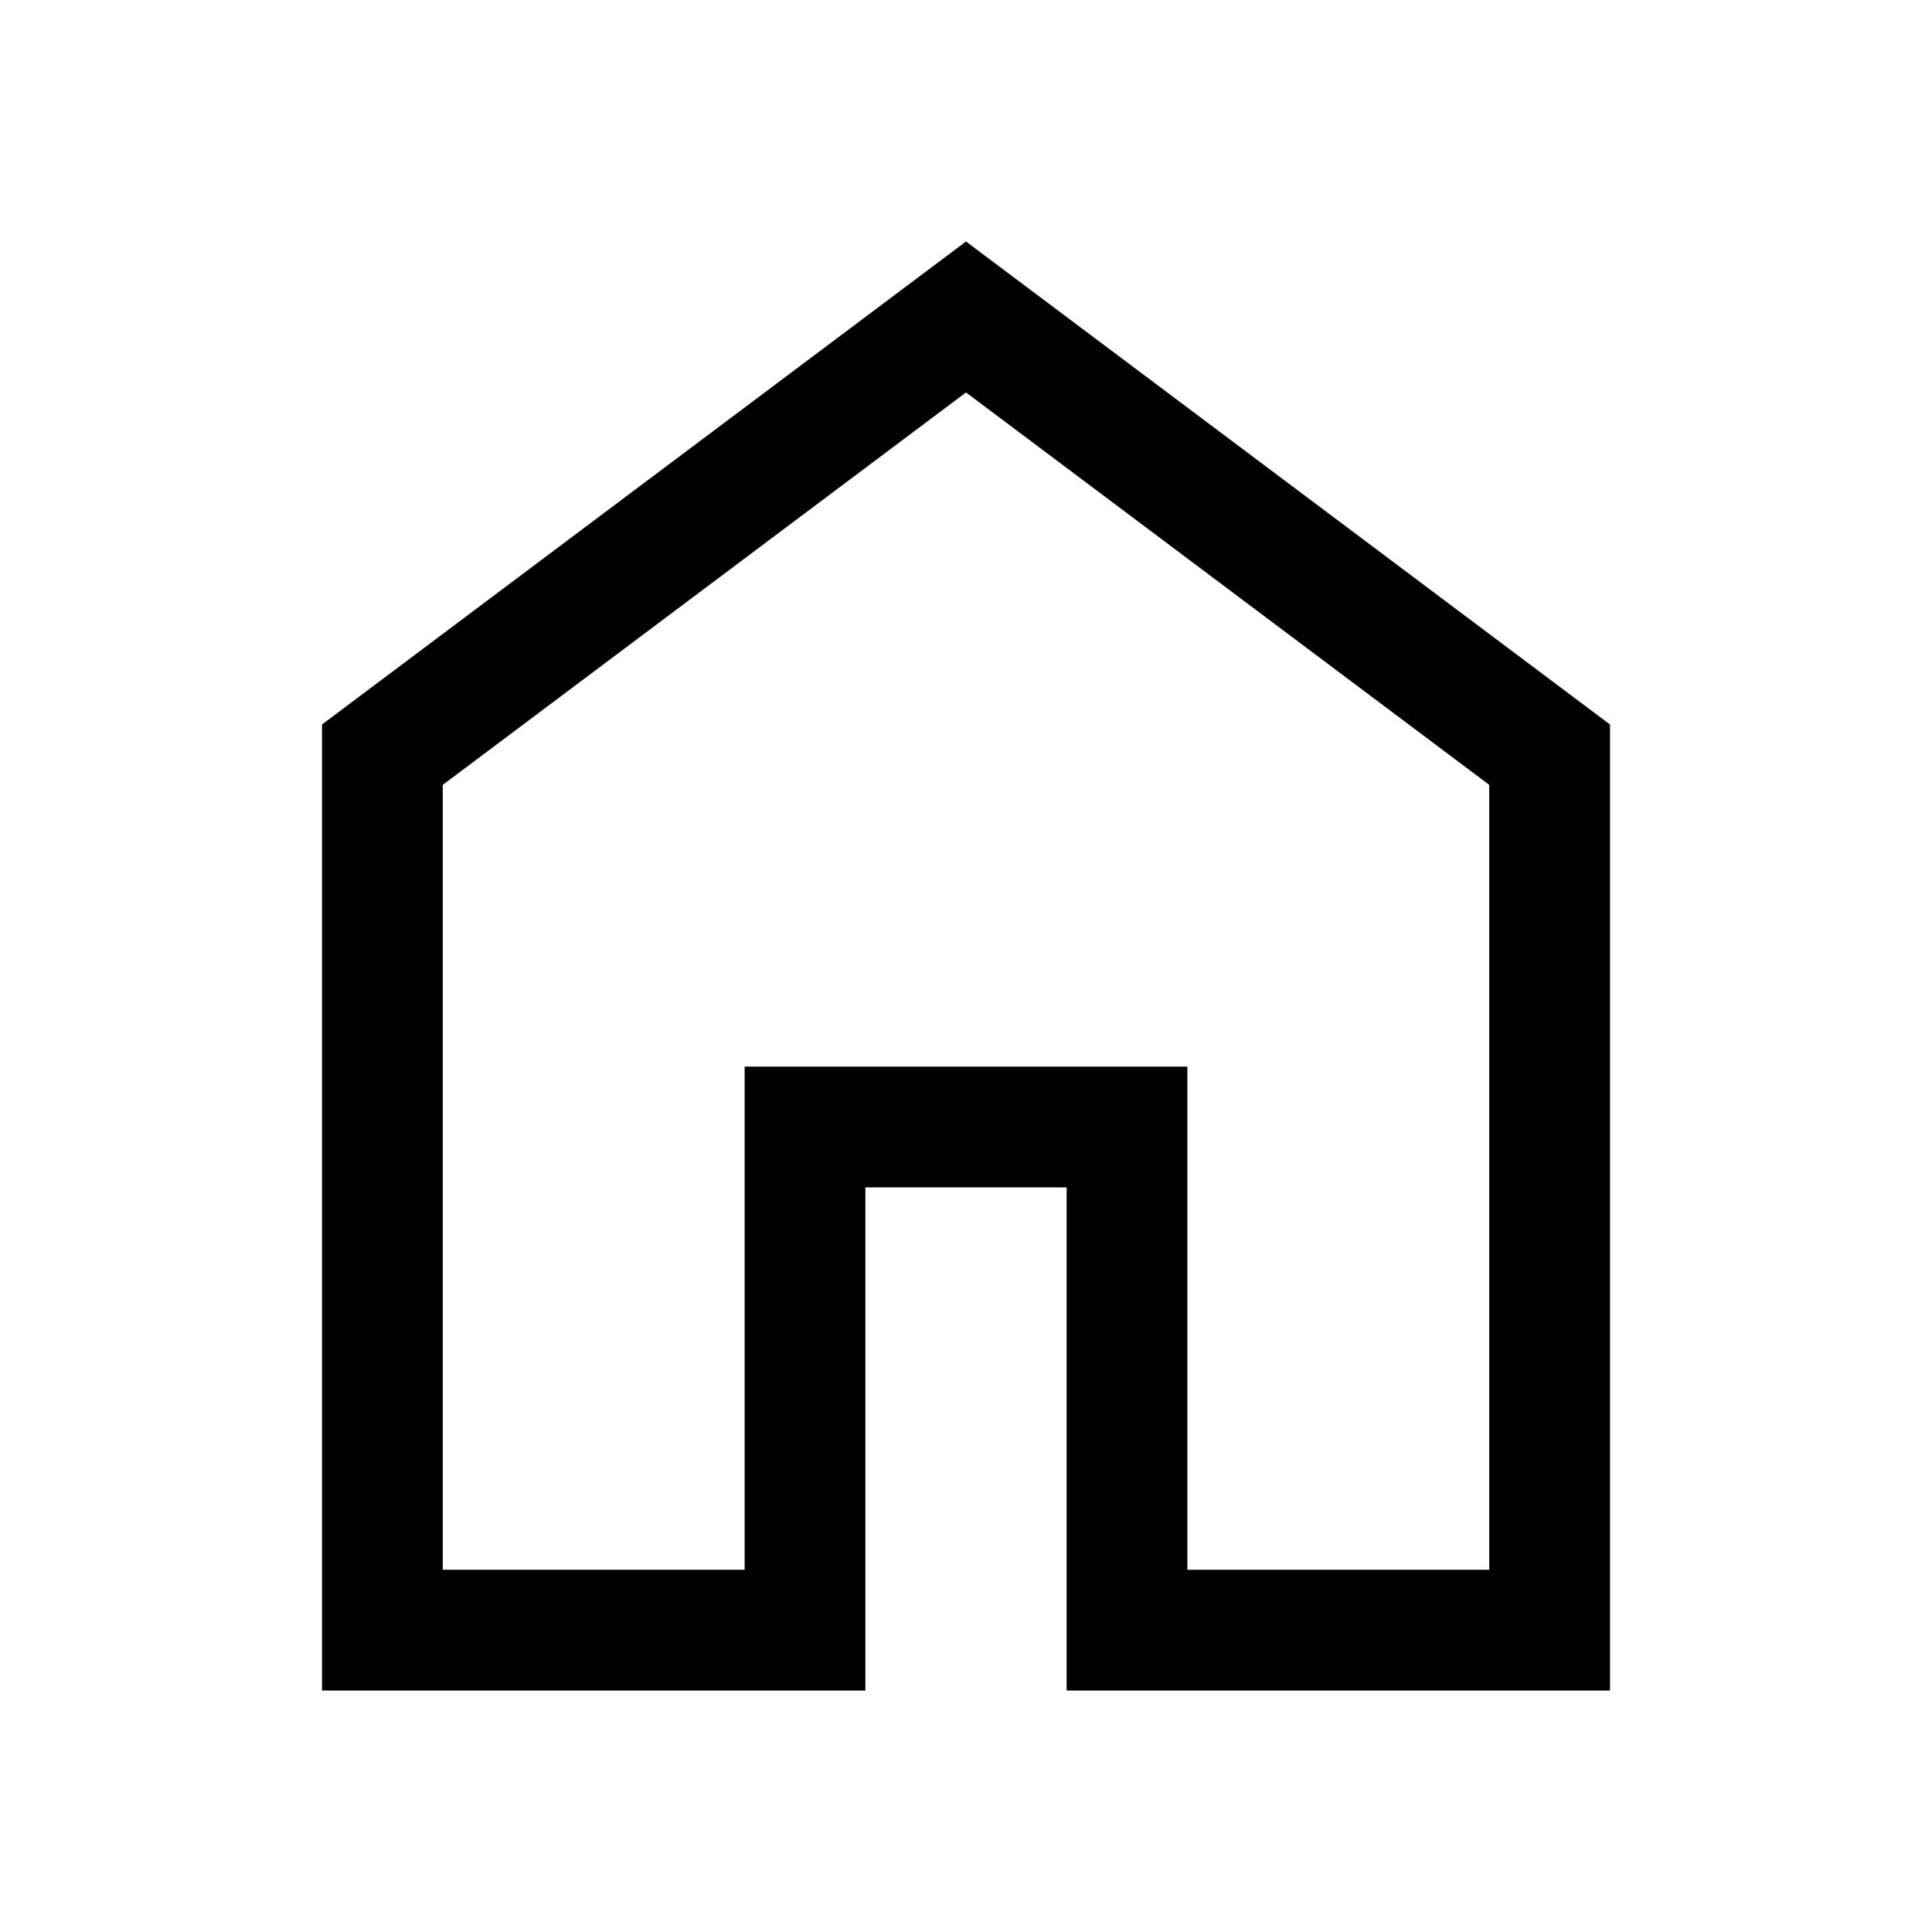
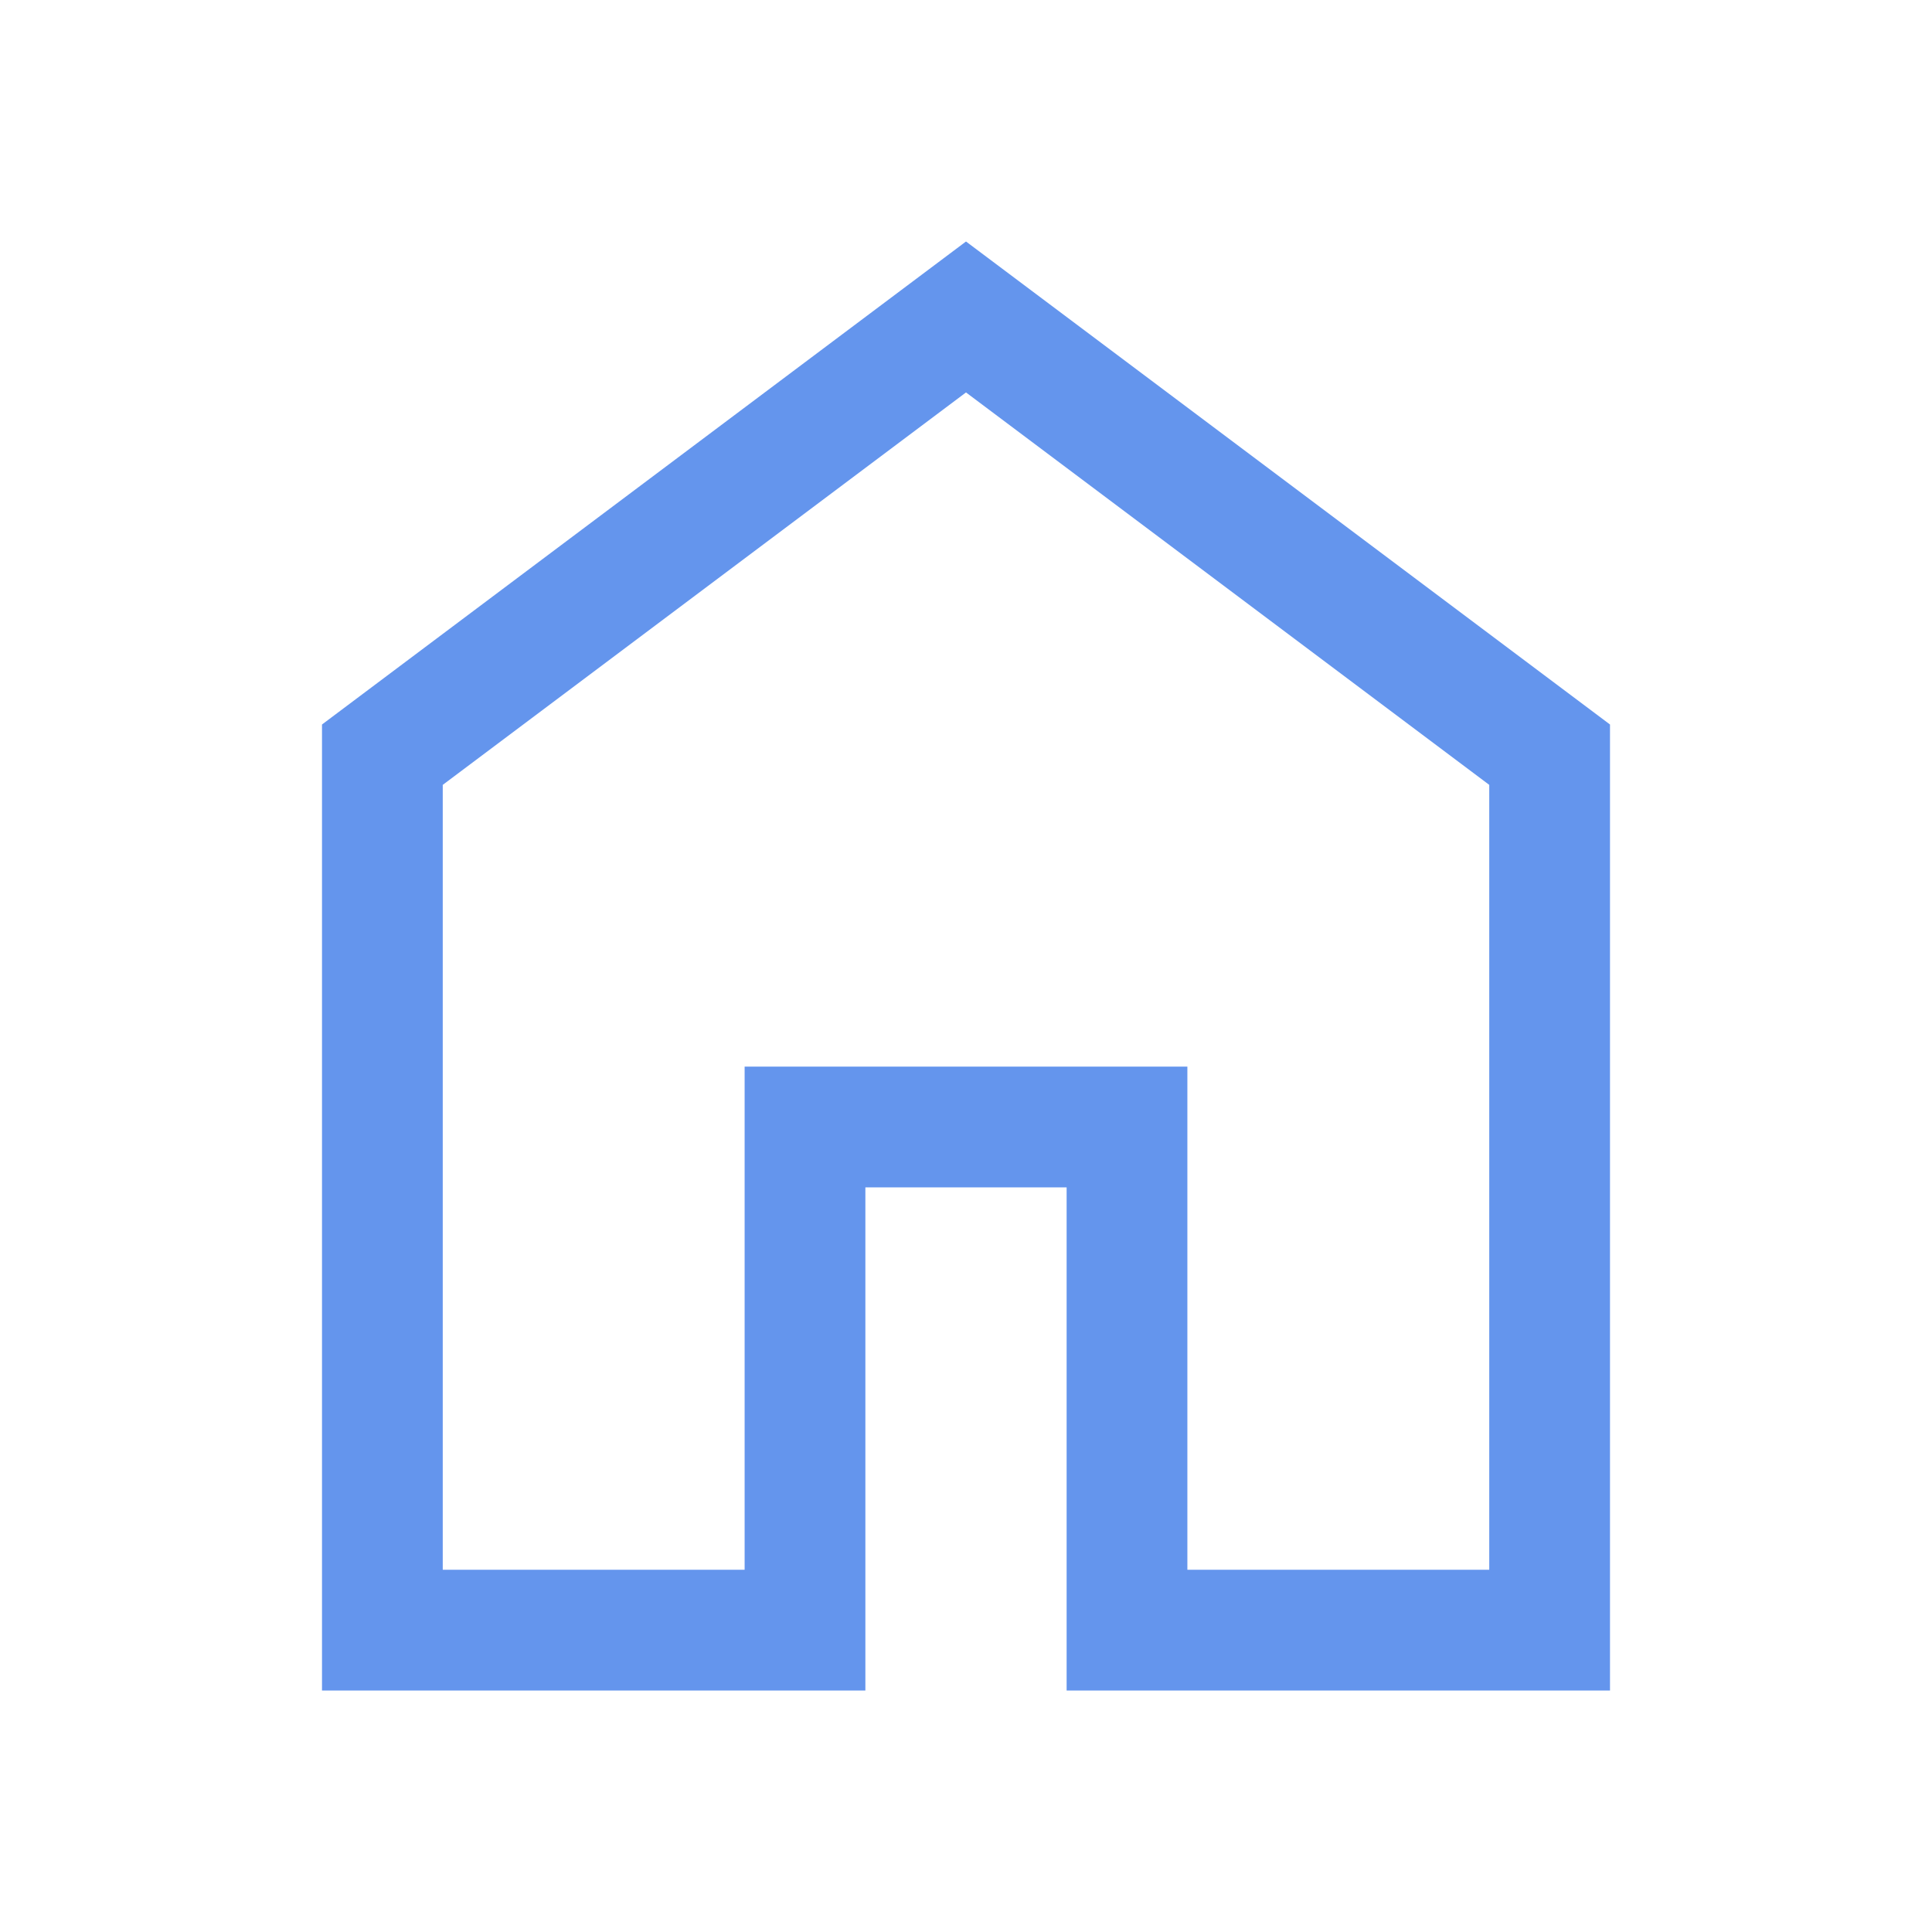
- <svg xmlns="http://www.w3.org/2000/svg" height="48" viewBox="0 96 960 960" width="48">
+ <svg xmlns="http://www.w3.org/2000/svg" height="48" viewBox="0 96 960 960" fill="#6495EDFF" width="48">
  <path d="M220 876h150V626h220v250h150V486L480 291 220 486v390Zm-60 60V456l320-240 320 240v480H530V686H430v250H160Zm320-353Z" />
</svg>
